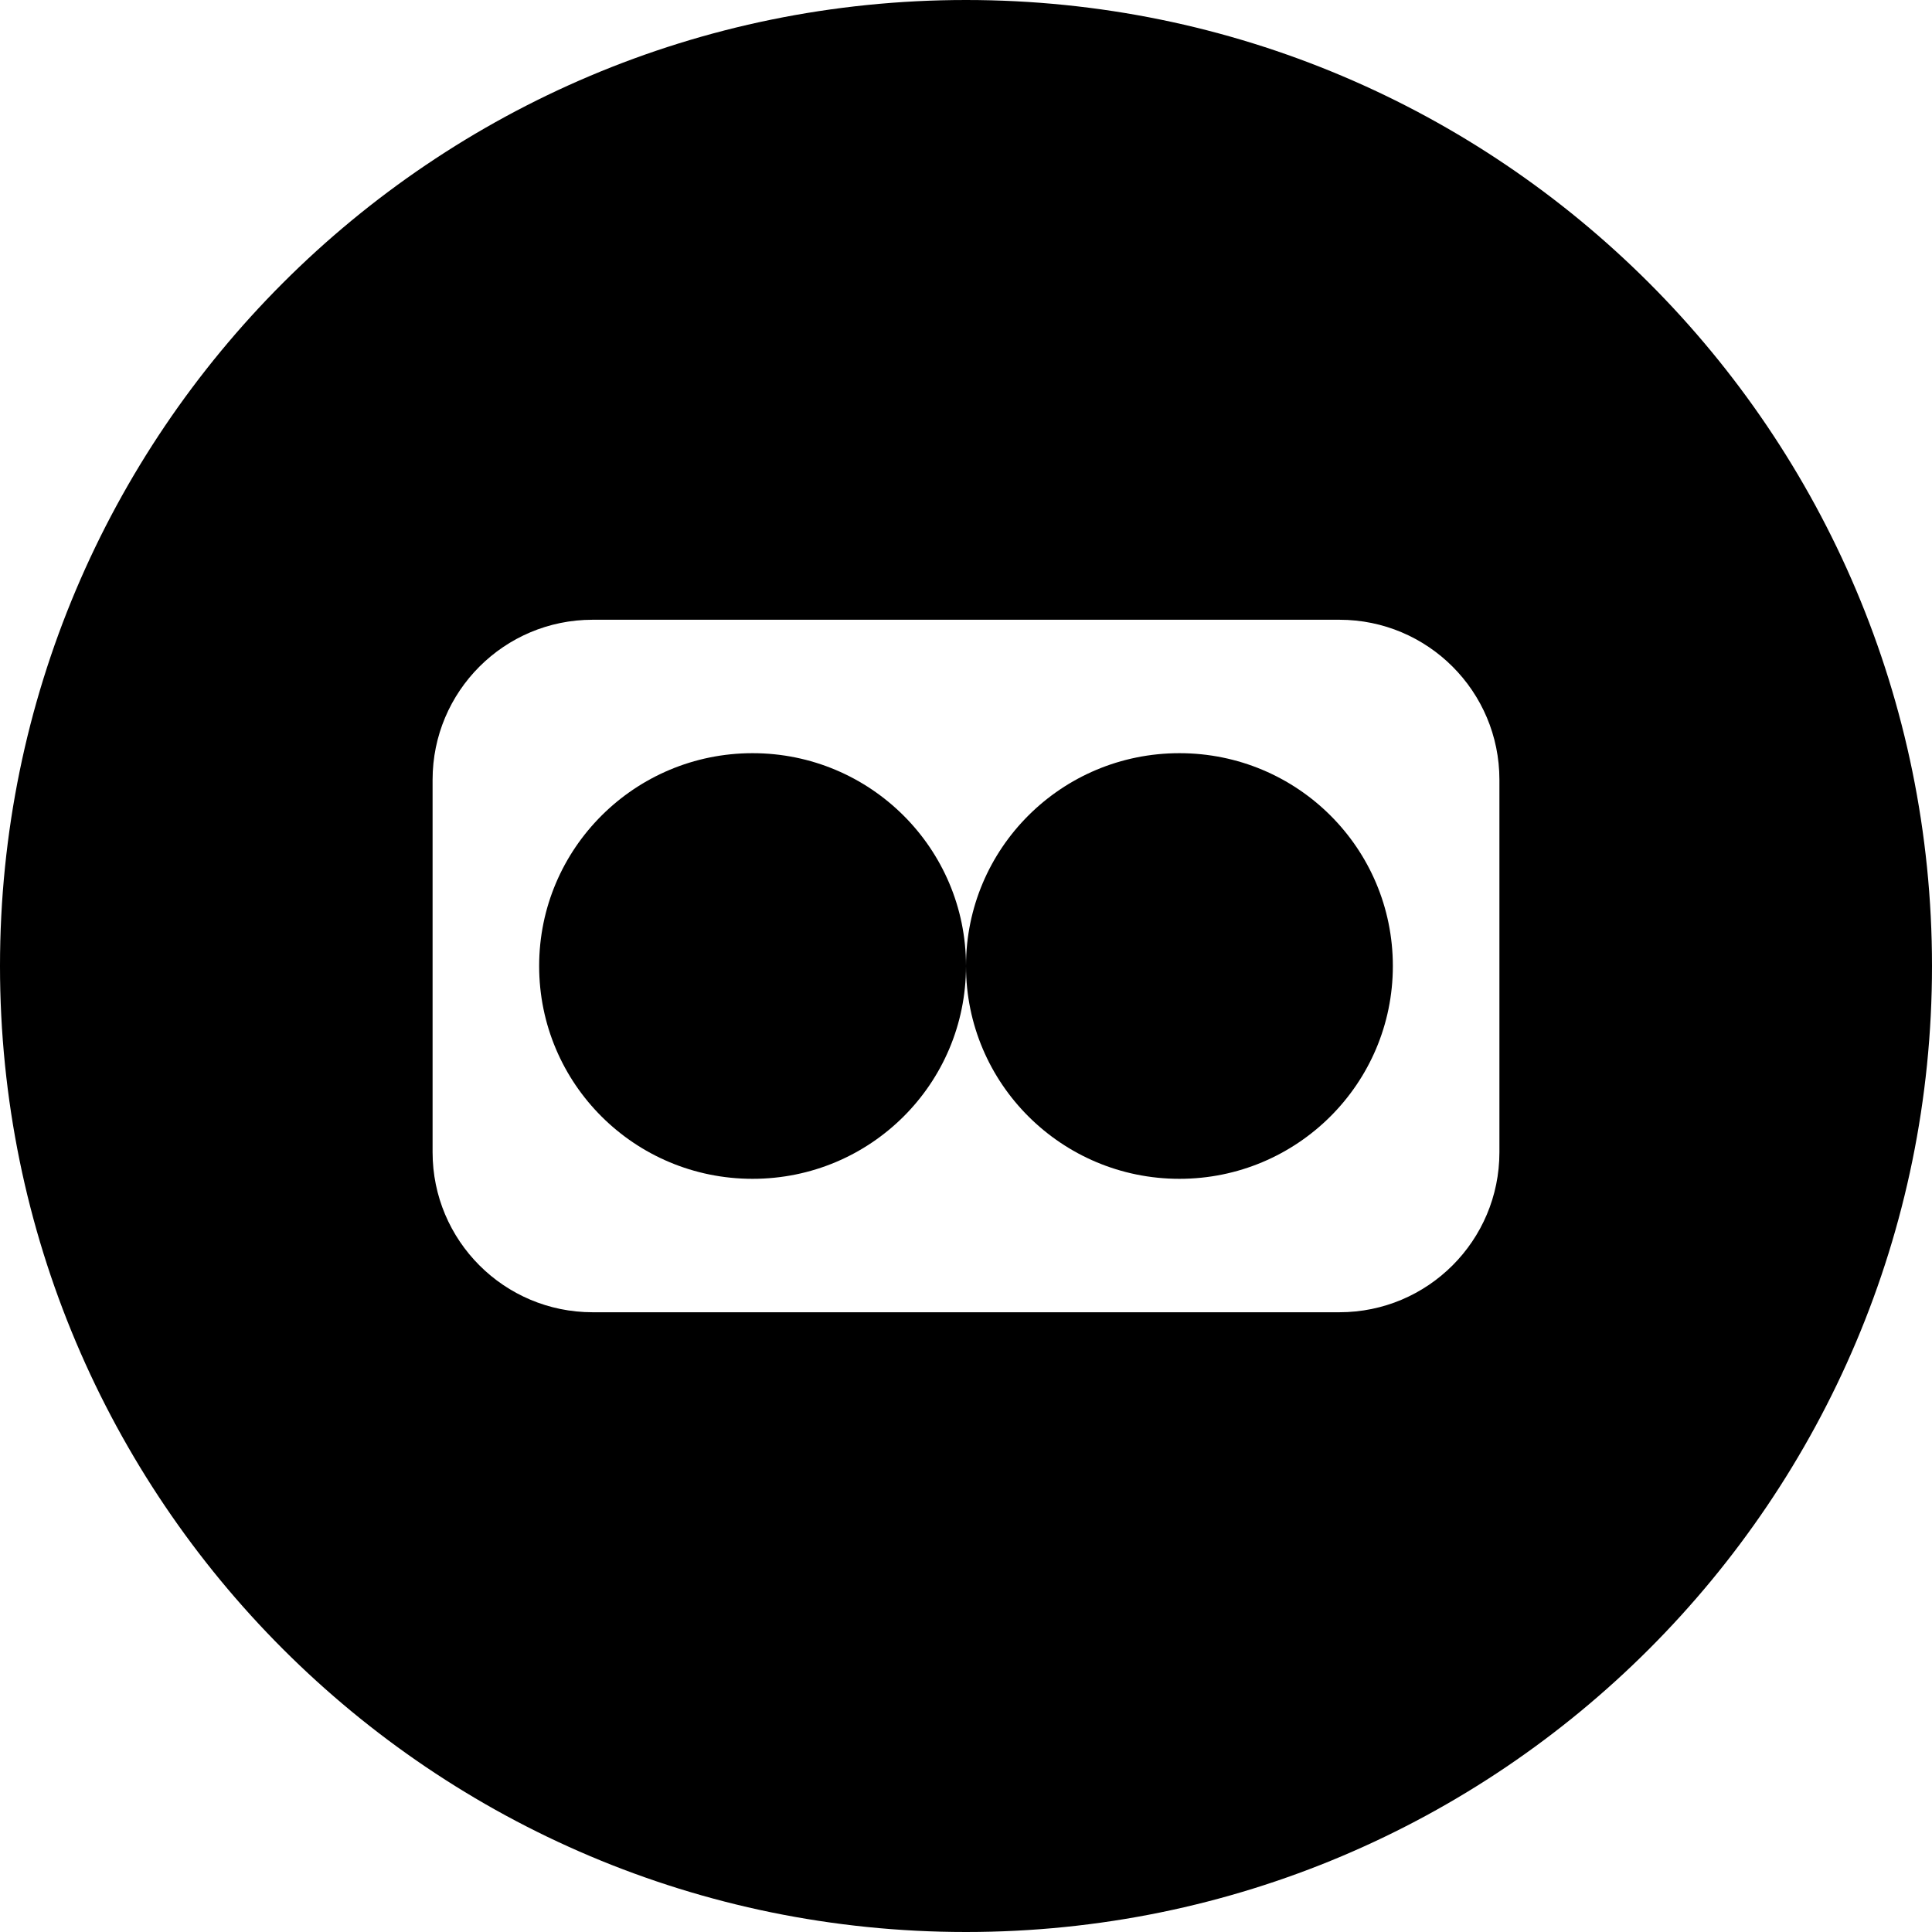
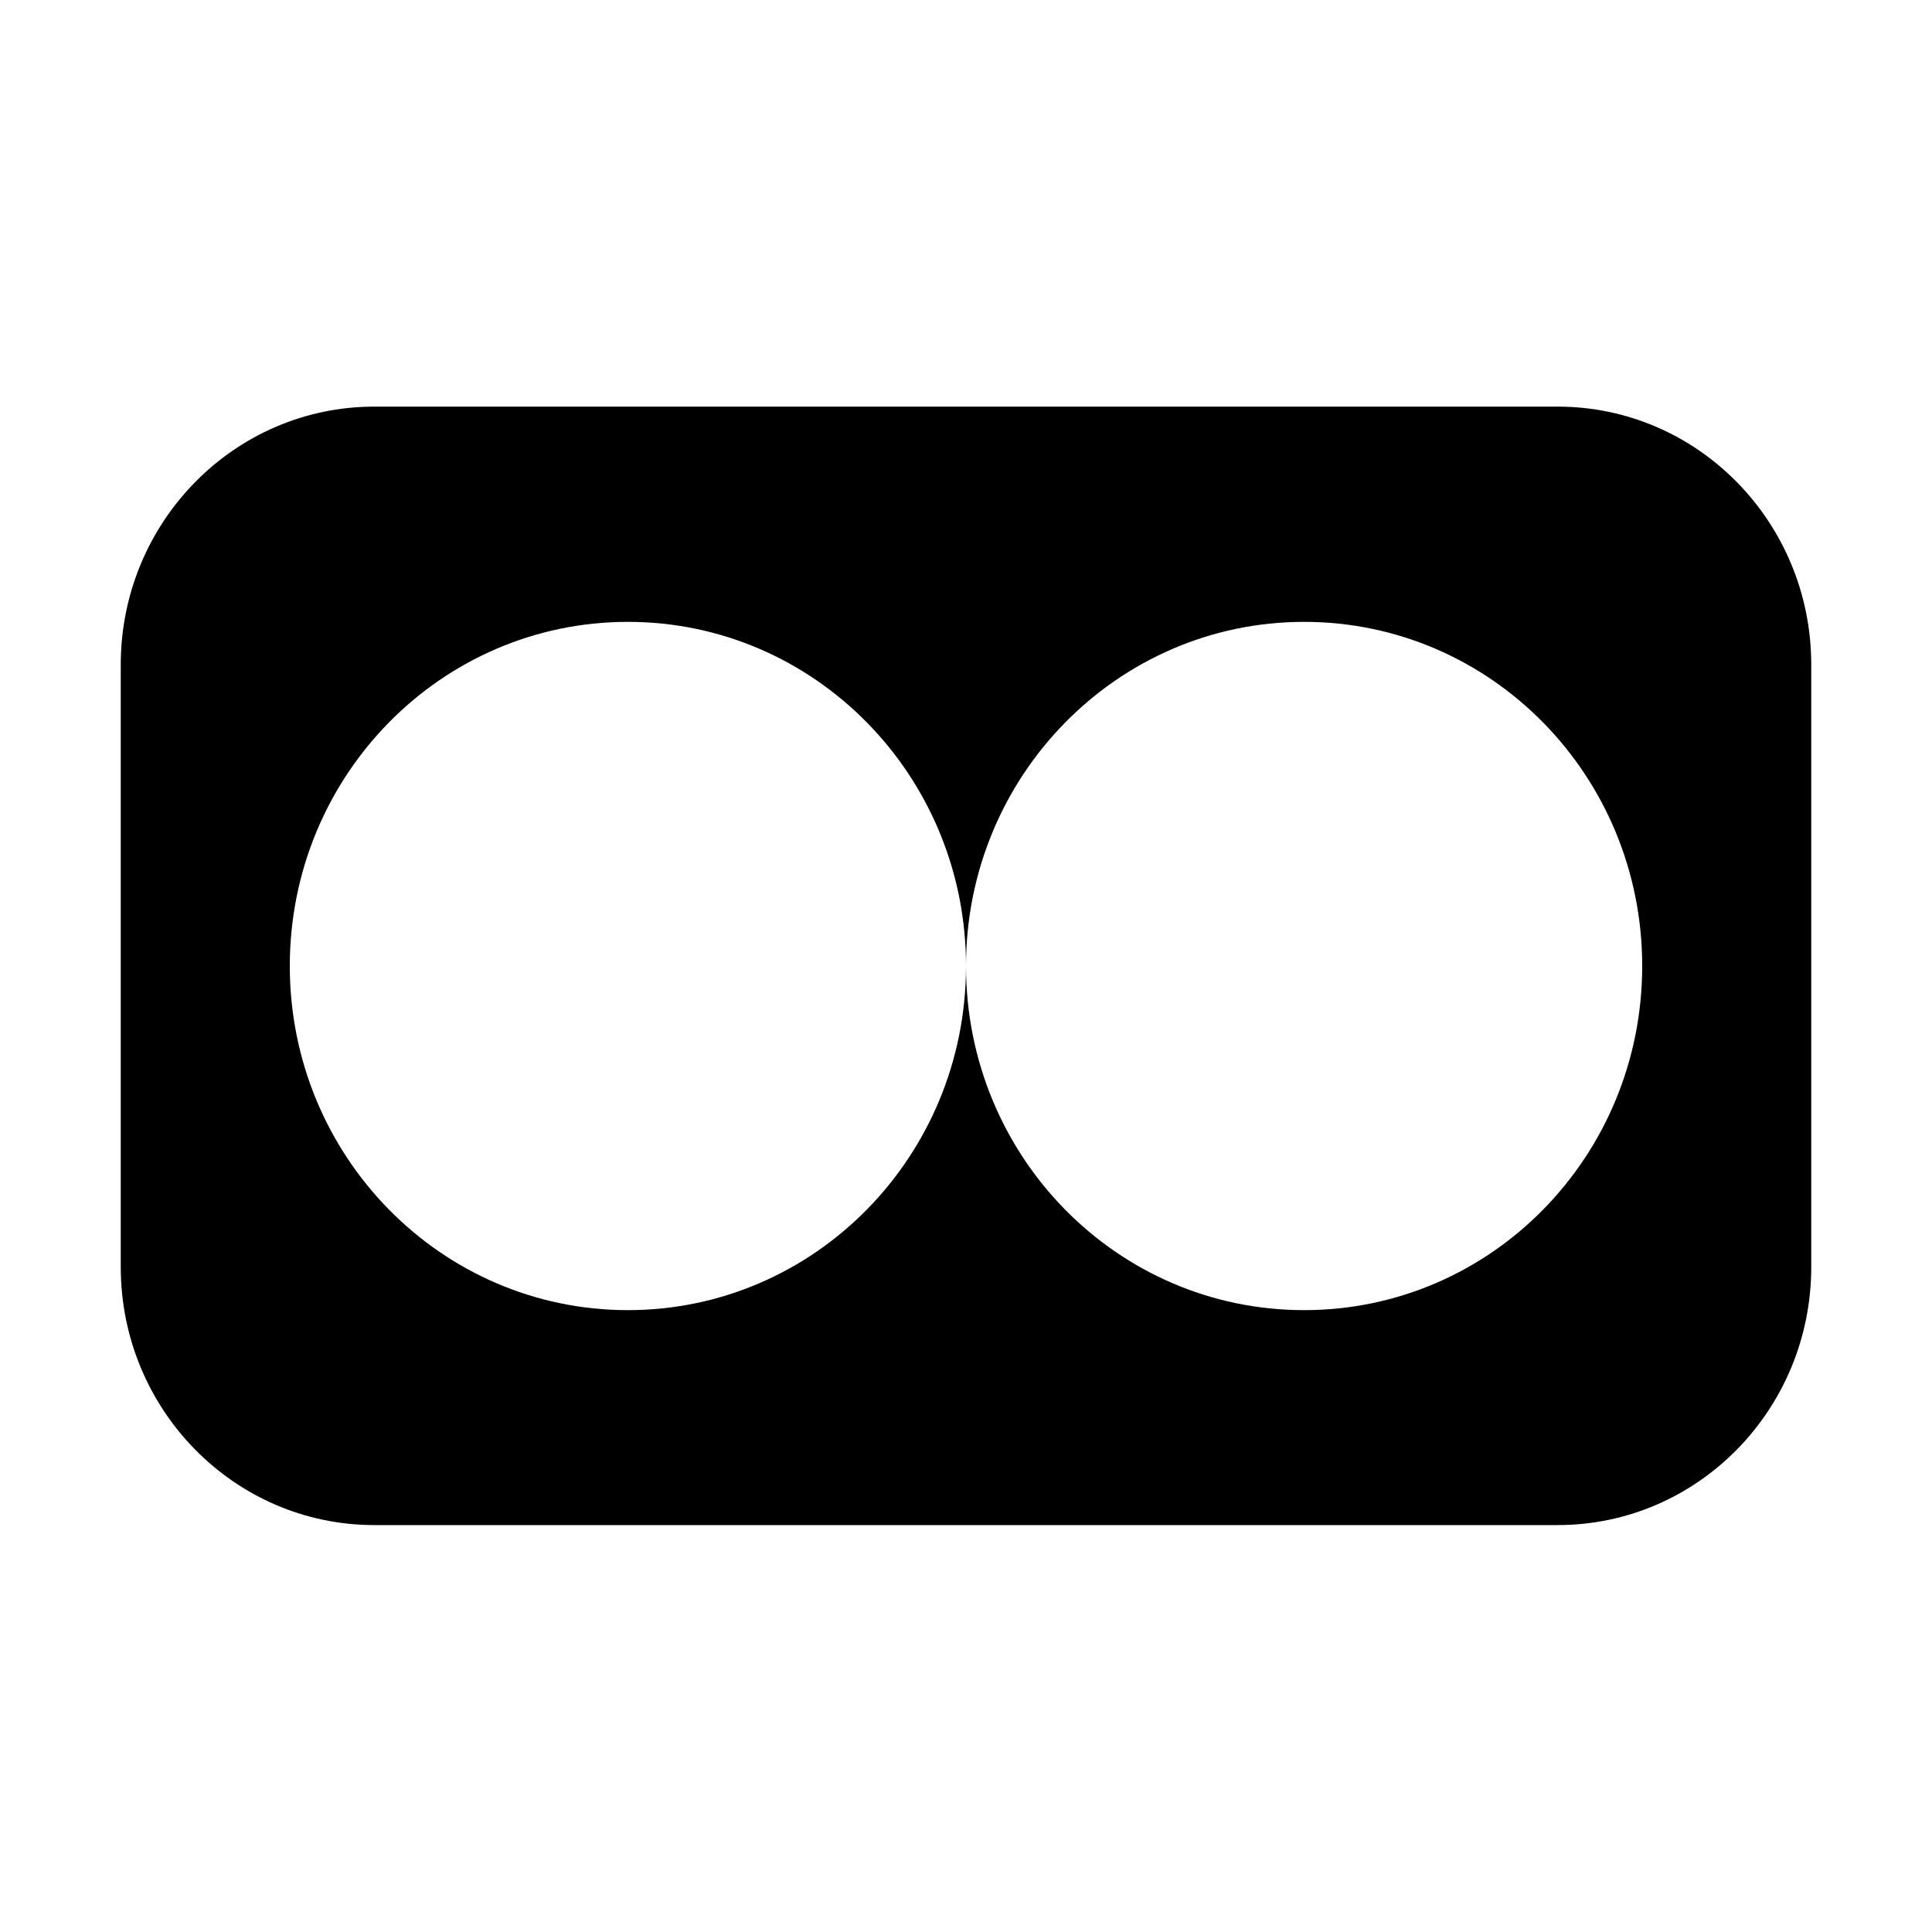
<svg xmlns="http://www.w3.org/2000/svg" fill="currentColor" viewBox="0 0 64 64">
-   <path fill-rule="evenodd" d="M0 32a32 32 0 1 0 64 0 32 32 0 1 0-64 0m14.33-6.17a5.3 5.3 0 0 1 5.3-5.3h24.74a5.3 5.3 0 0 1 5.3 5.3v12.34a5.3 5.3 0 0 1-5.3 5.3H19.63a5.3 5.3 0 0 1-5.3-5.3zM32 32c0 3.9-3.16 7.05-7.07 7.05S17.86 35.9 17.86 32s3.17-7.05 7.07-7.05S32 28.1 32 32m0 0c0-3.9 3.16-7.05 7.07-7.05s7.07 3.15 7.07 7.05-3.17 7.05-7.07 7.05S32 35.9 32 32" />
+   <path fill-rule="evenodd" d="M4 22.02c0-4.72 3.76-8.55 8.4-8.55h39.2c4.64 0 8.4 3.83 8.4 8.55v19.95c0 4.72-3.76 8.55-8.4 8.55H12.4c-4.64 0-8.4-3.83-8.4-8.55zM32 32c0 6.3-5.01 11.4-11.2 11.4S9.6 38.3 9.6 32s5.01-11.4 11.2-11.4S32 25.7 32 32m0 0c0-6.3 5.02-11.4 11.2-11.4 6.19 0 11.2 5.1 11.2 11.4s-5 11.4-11.2 11.4S32 38.3 32 32" />
</svg>
